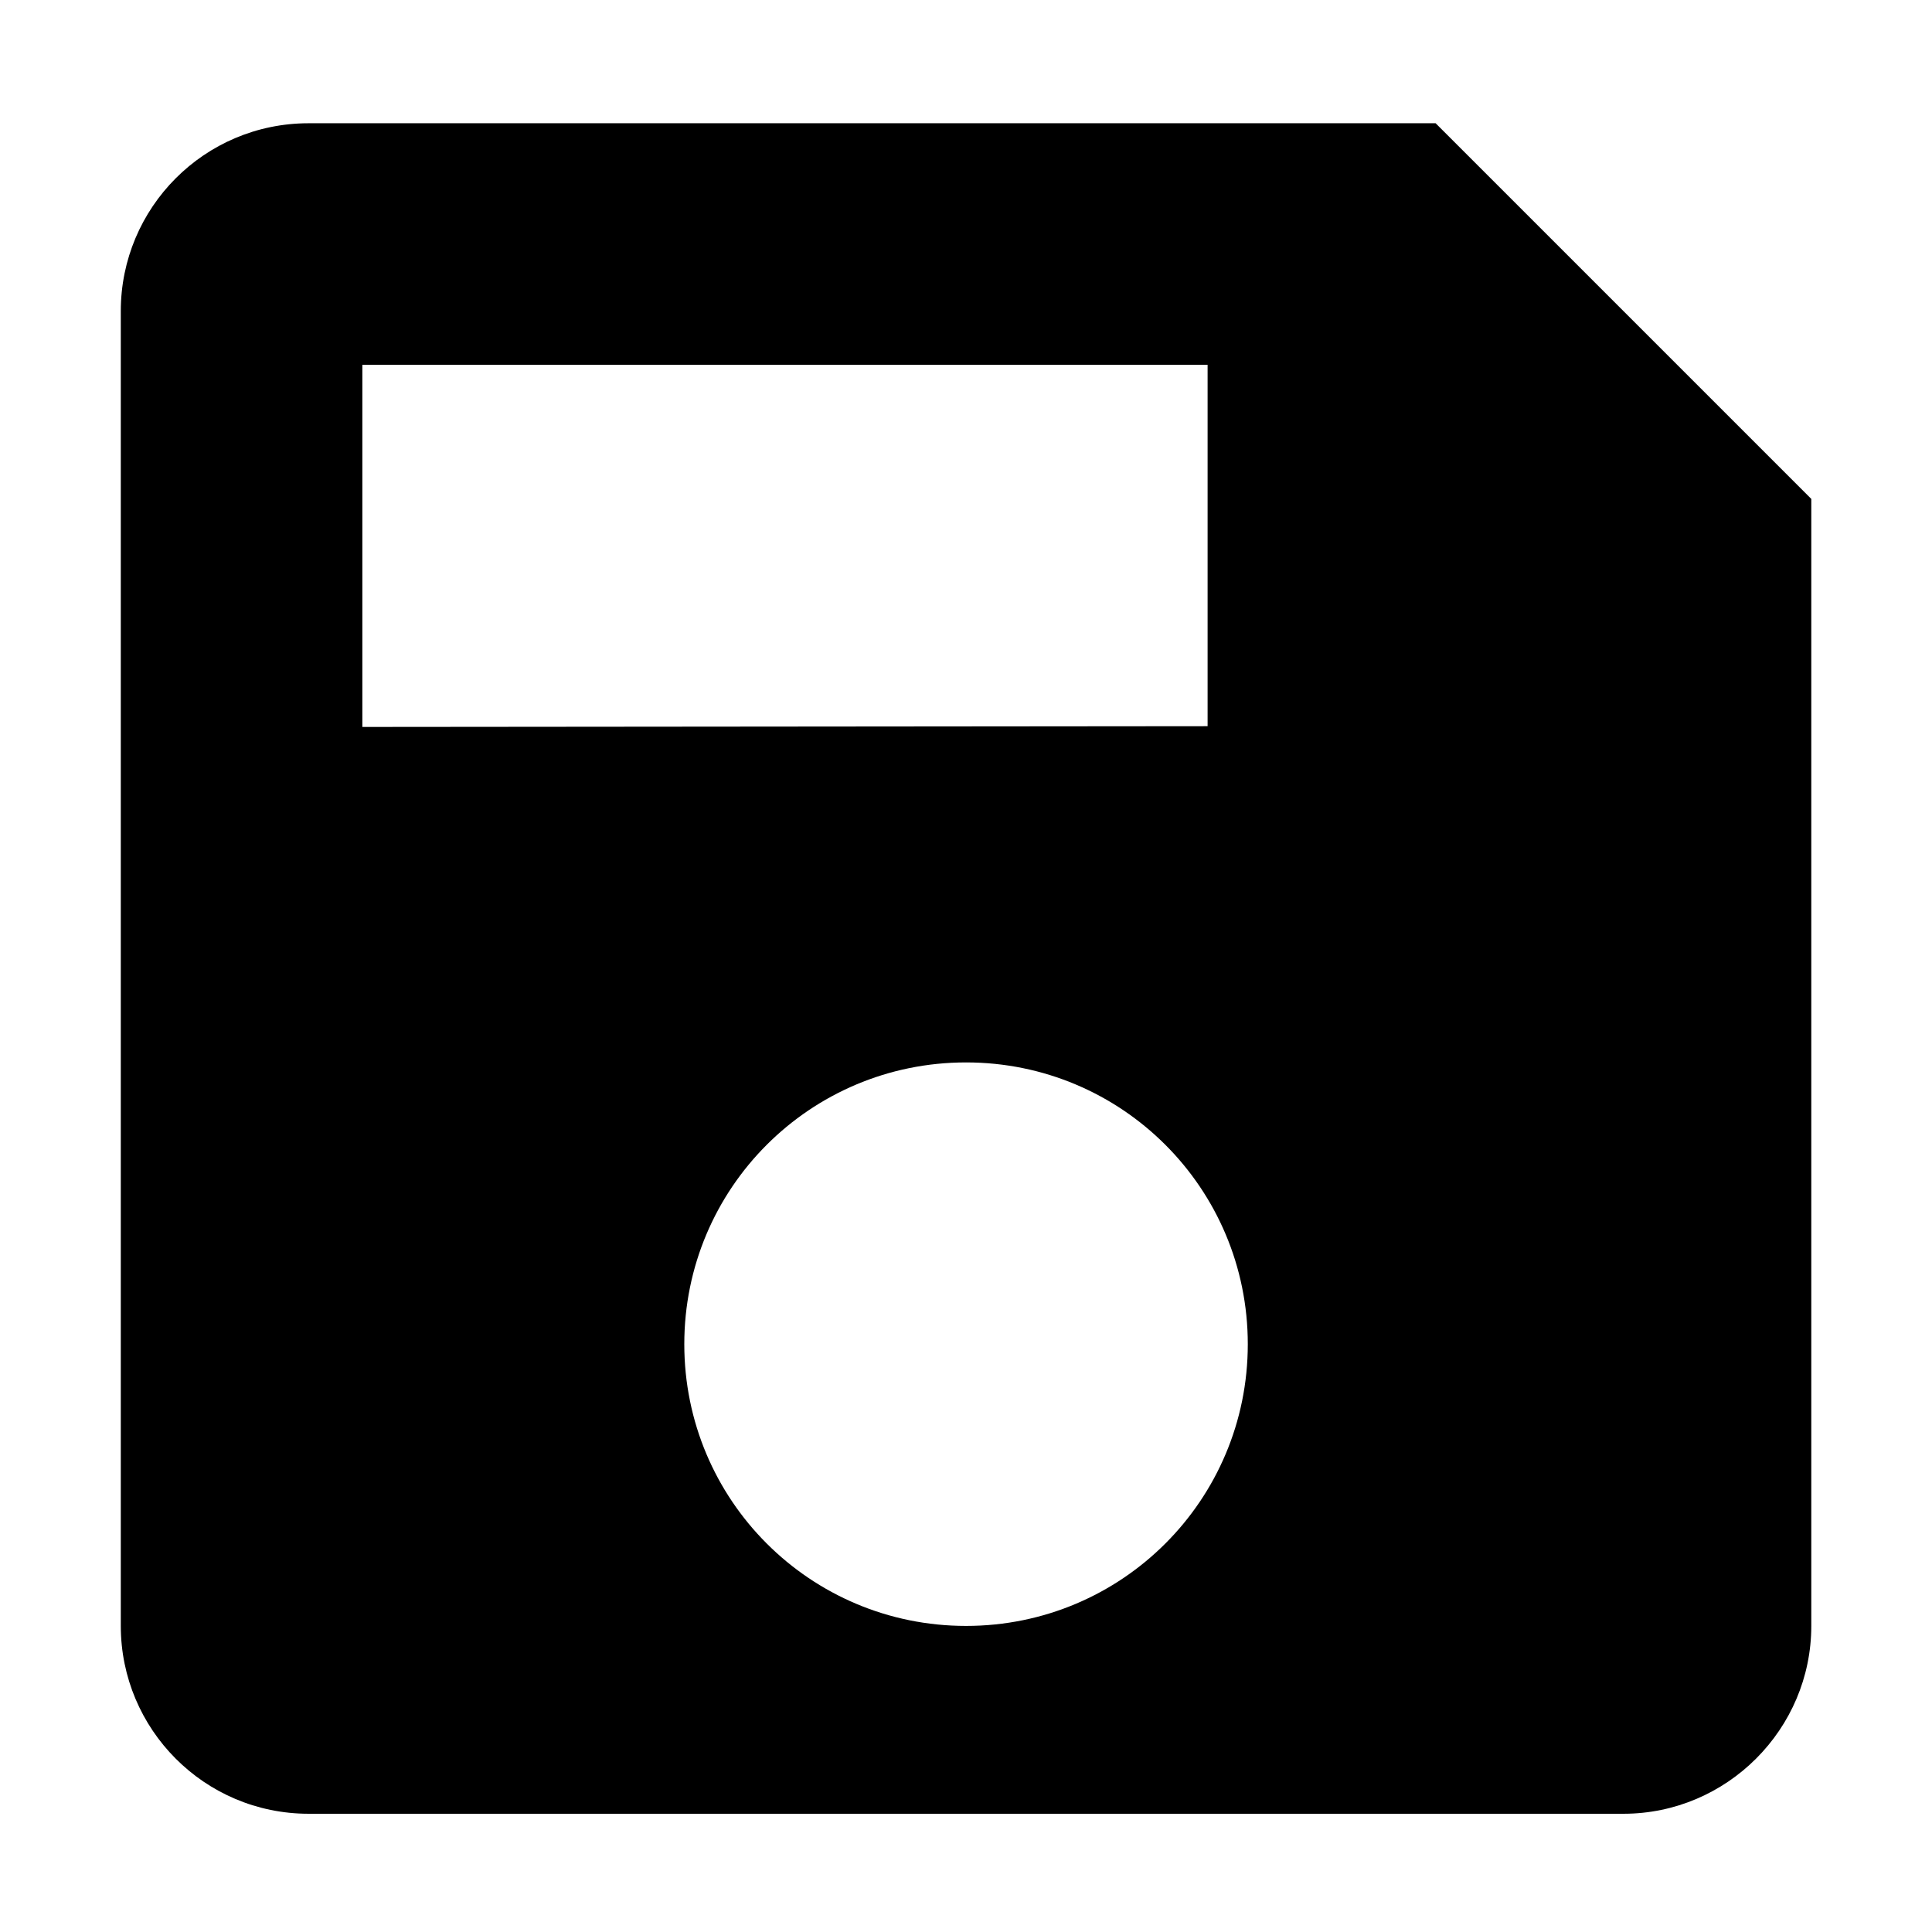
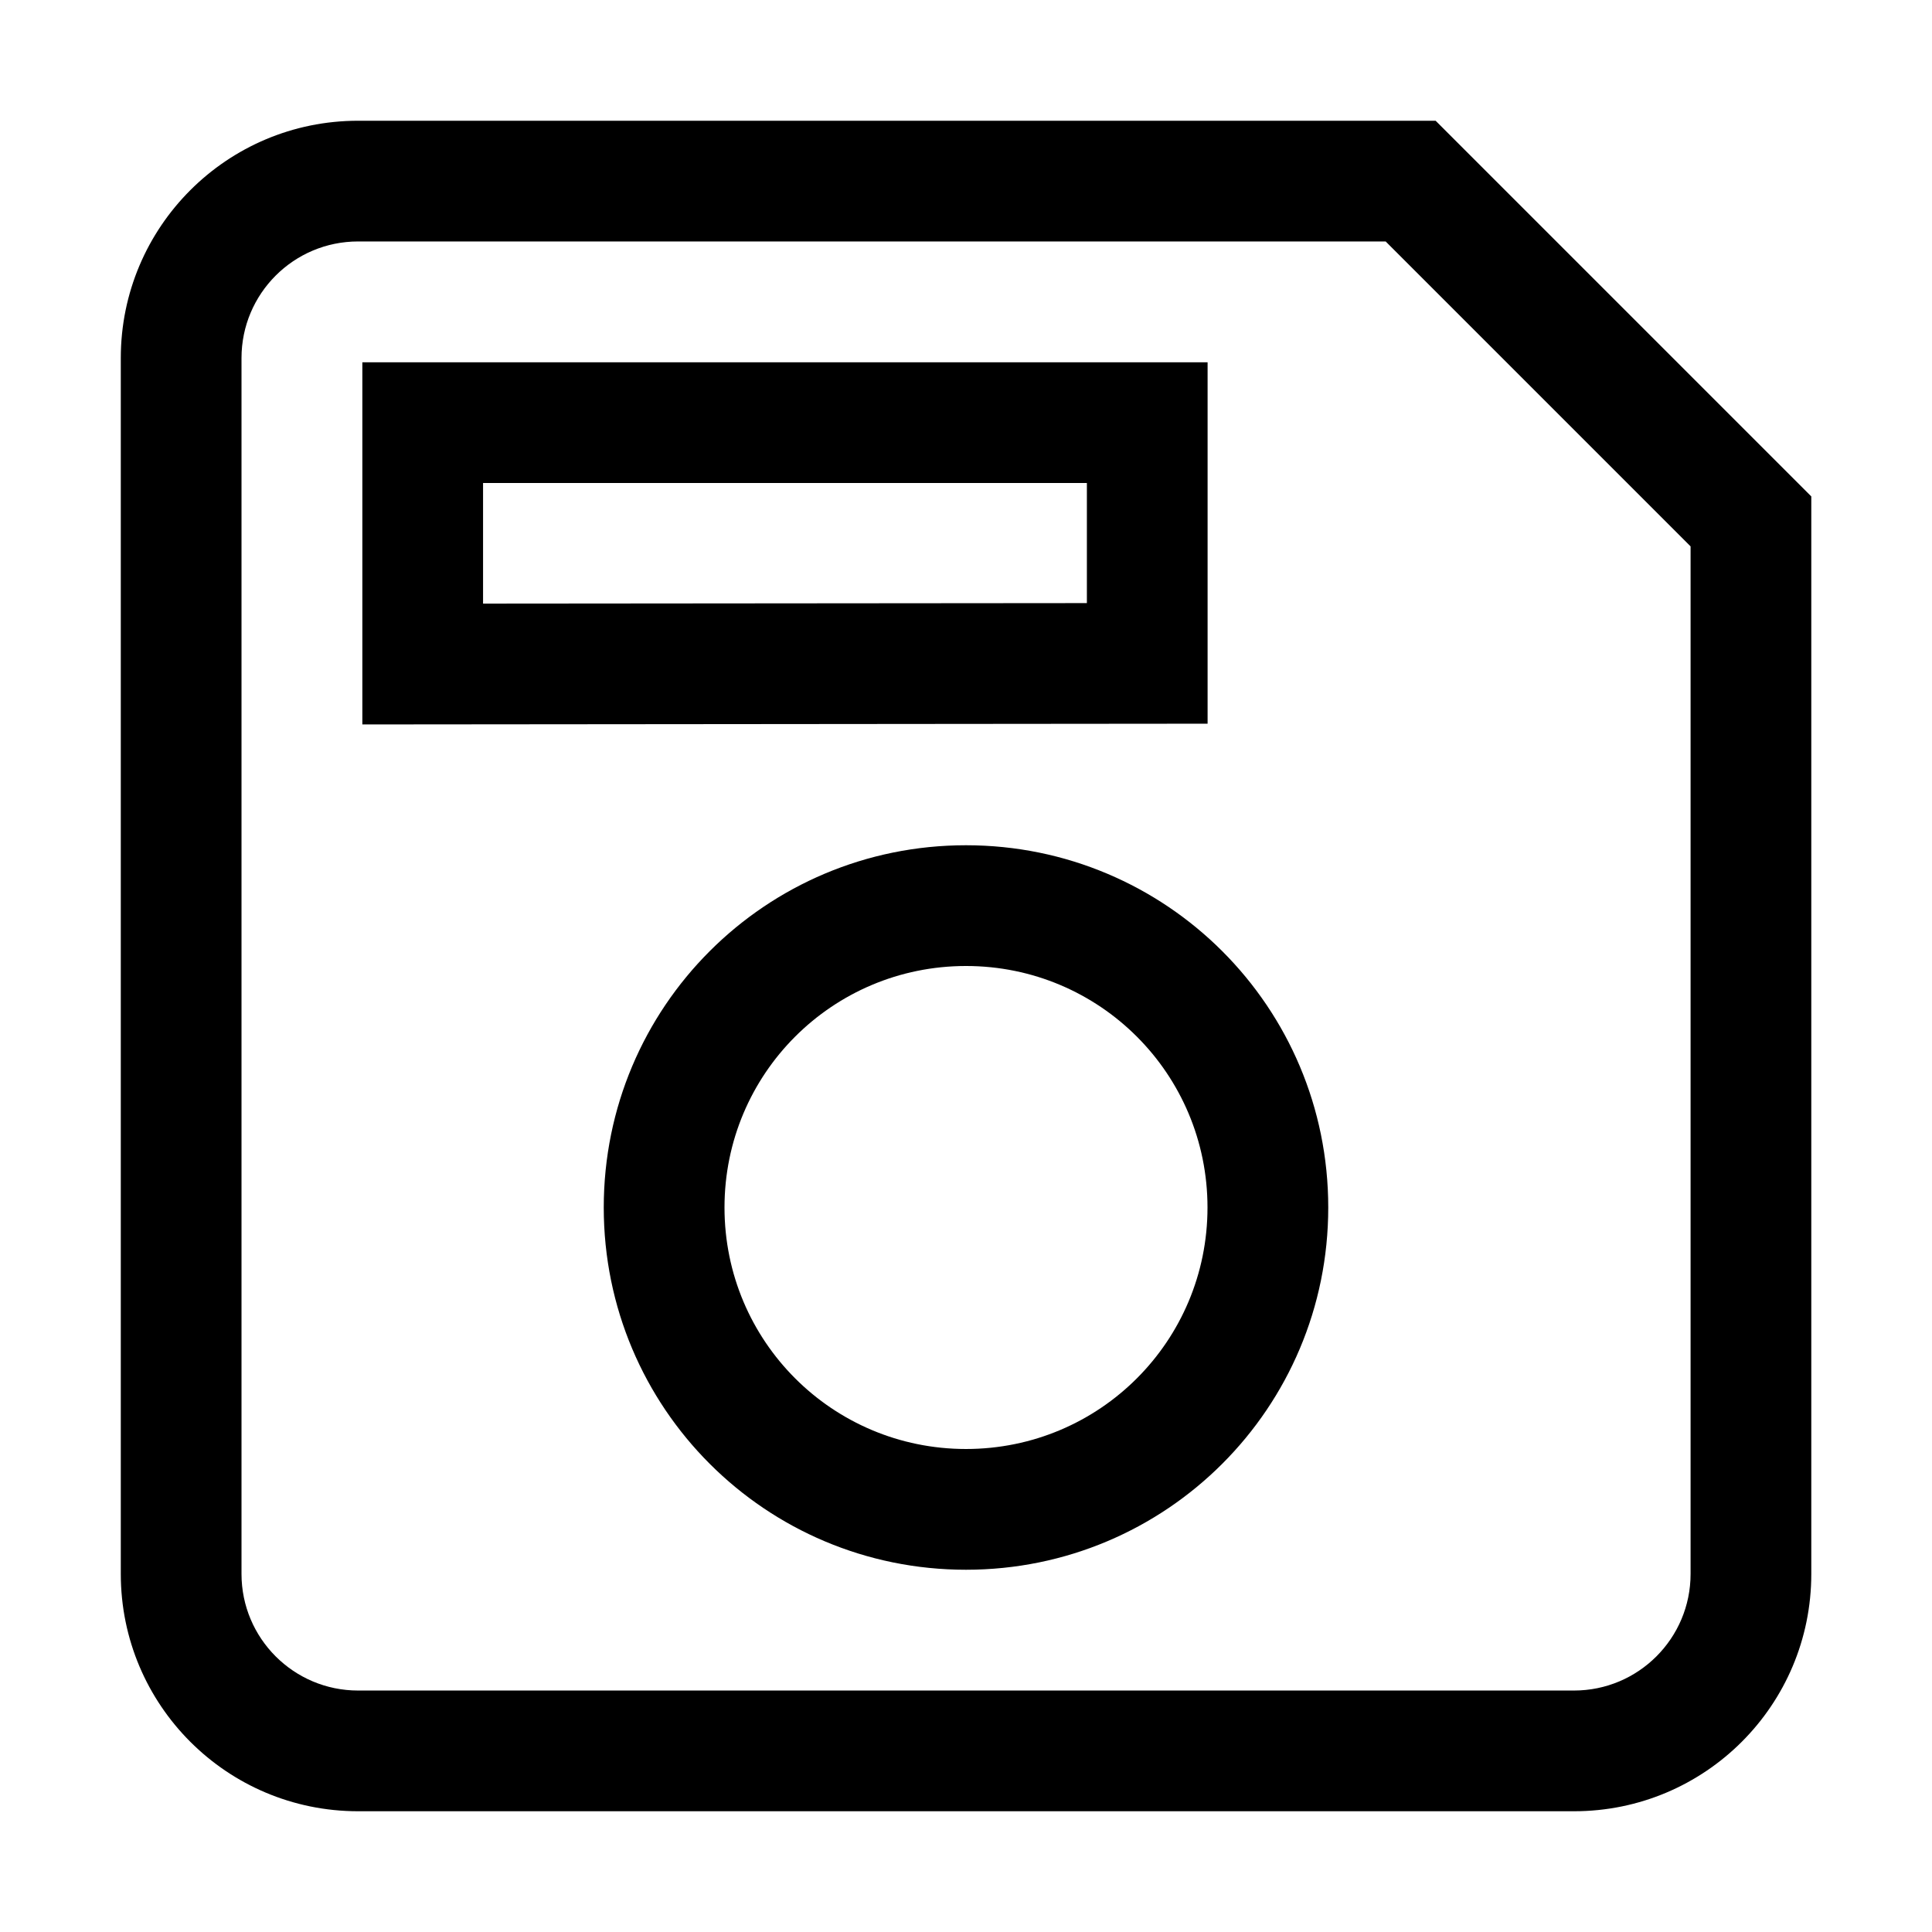
<svg xmlns="http://www.w3.org/2000/svg" width="16px" height="16px" version="1.1" xml:space="preserve" style="fill-rule:evenodd;clip-rule:evenodd;stroke-linejoin:round;stroke-miterlimit:2;">
-   <g transform="matrix(0.8,0,0,0.8,-4.44089e-16,-4.44089e-16)">
-     <rect x="0" y="0" width="20" height="20" style="fill-opacity:0;" />
-   </g>
-   <g transform="matrix(1.03704,0,0,1.03704,-1.333,-1.31264)">
-     <path d="M12.75,2.25L3.75,2.25C2.917,2.25 2.25,2.925 2.25,3.75L2.25,14.25C2.25,15.075 2.918,15.75 3.75,15.75L14.25,15.75C15.075,15.75 15.75,15.075 15.75,14.25L15.75,5.25L12.75,2.25ZM9,14.25C7.755,14.25 6.75,13.245 6.75,12C6.75,10.755 7.755,9.75 9,9.75C10.245,9.75 11.25,10.755 11.25,12C11.25,13.245 10.245,14.25 9,14.25ZM10.929,7.065L4.179,7.071L4.179,4.179L10.929,4.179L10.929,7.065Z" style="fill-rule:nonzero;" />
+   <g transform="matrix(1,0,0,1,-130,-70)">
+     <g id="save" transform="matrix(1,0,0,1,20,0)">
+       <g id="bg" transform="matrix(0.110345,0,0,0.121212,93.7793,51.0909)">
+         <rect x="147" y="156" width="145" height="132" style="fill:rgb(135,135,135);fill-opacity:0;" />
+       </g>
+       <g transform="matrix(1.03704,0,0,1.03704,108.667,68.6666)">
+         <path d="M12.75,2.25C12.75,2.25 7.169,2.25 4.145,2.25C3.098,2.25 2.25,3.098 2.25,4.145C2.25,6.716 2.25,11.284 2.25,13.855C2.25,14.902 3.098,15.75 4.145,15.75C6.716,15.75 11.284,15.75 13.855,15.75C14.902,15.75 15.75,14.902 15.75,13.855C15.75,10.831 15.75,5.25 15.75,5.25L12.75,2.25ZM12.351,3.214L14.786,5.649C14.786,5.649 14.786,13.855 14.786,13.855C14.786,14.369 14.369,14.786 13.855,14.786L4.145,14.786C3.631,14.786 3.214,14.369 3.214,13.855C3.214,13.855 3.214,4.145 3.214,4.145C3.214,3.631 3.631,3.214 4.145,3.214L12.351,3.214Z" />
+       </g>
+       <g transform="matrix(0.888889,0,0,0.888889,110,69.3333)">
+         <path d="M9,15.375C10.867,15.375 12.375,13.867 12.375,12C12.375,10.132 10.867,8.625 9,8.625C7.132,8.625 5.625,10.132 5.625,12C5.625,13.867 7.132,15.375 9,15.375ZM9,14.25C7.755,14.25 6.75,13.245 6.75,12C6.75,10.755 7.755,9.75 9,9.75C10.245,9.75 11.25,10.755 11.25,12C11.25,13.245 10.245,14.25 9,14.25Z" />
+       </g>
+       <g transform="matrix(1.03704,0,0,1.03704,108.667,68.6666)">
+         <path d="M10.929,7.065L4.179,7.071L4.179,4.179L10.929,4.179L10.929,7.065ZM9.965,6.102L5.143,6.106C5.143,6.106 5.143,5.143 5.143,5.143C5.143,5.143 9.965,5.143 9.965,5.143L9.965,6.102Z" />
+       </g>
+     </g>
  </g>
</svg>
